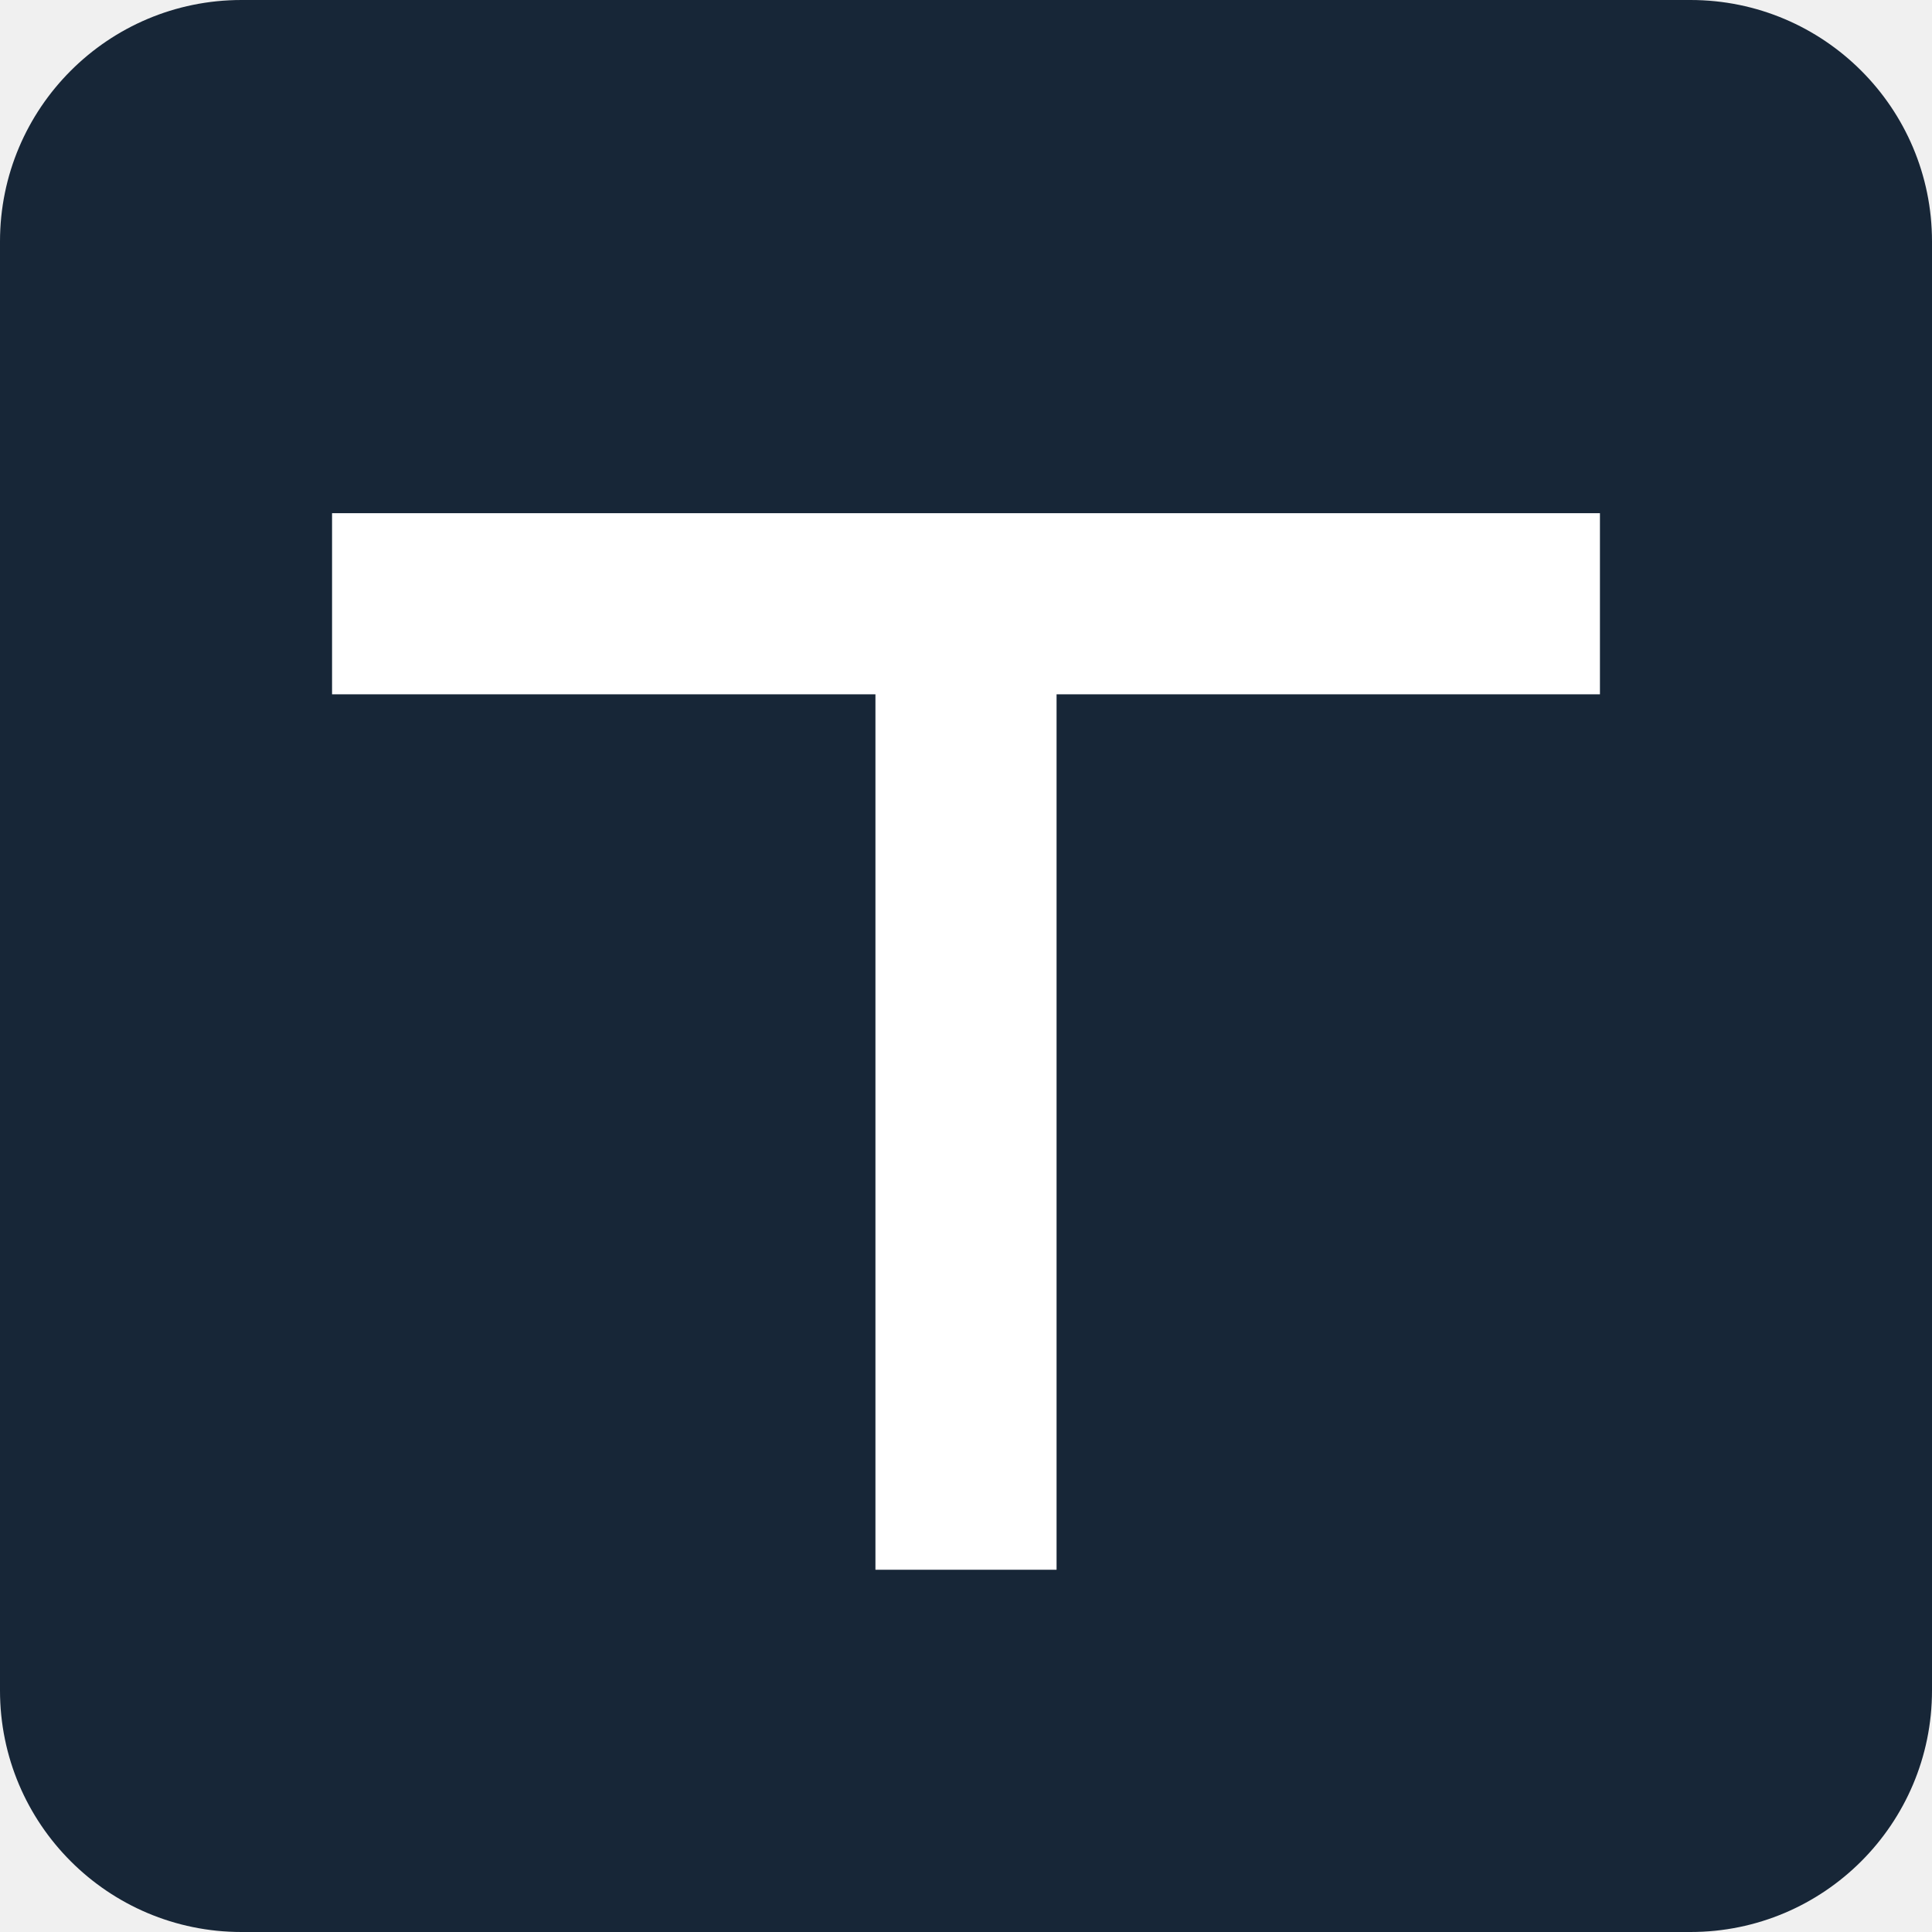
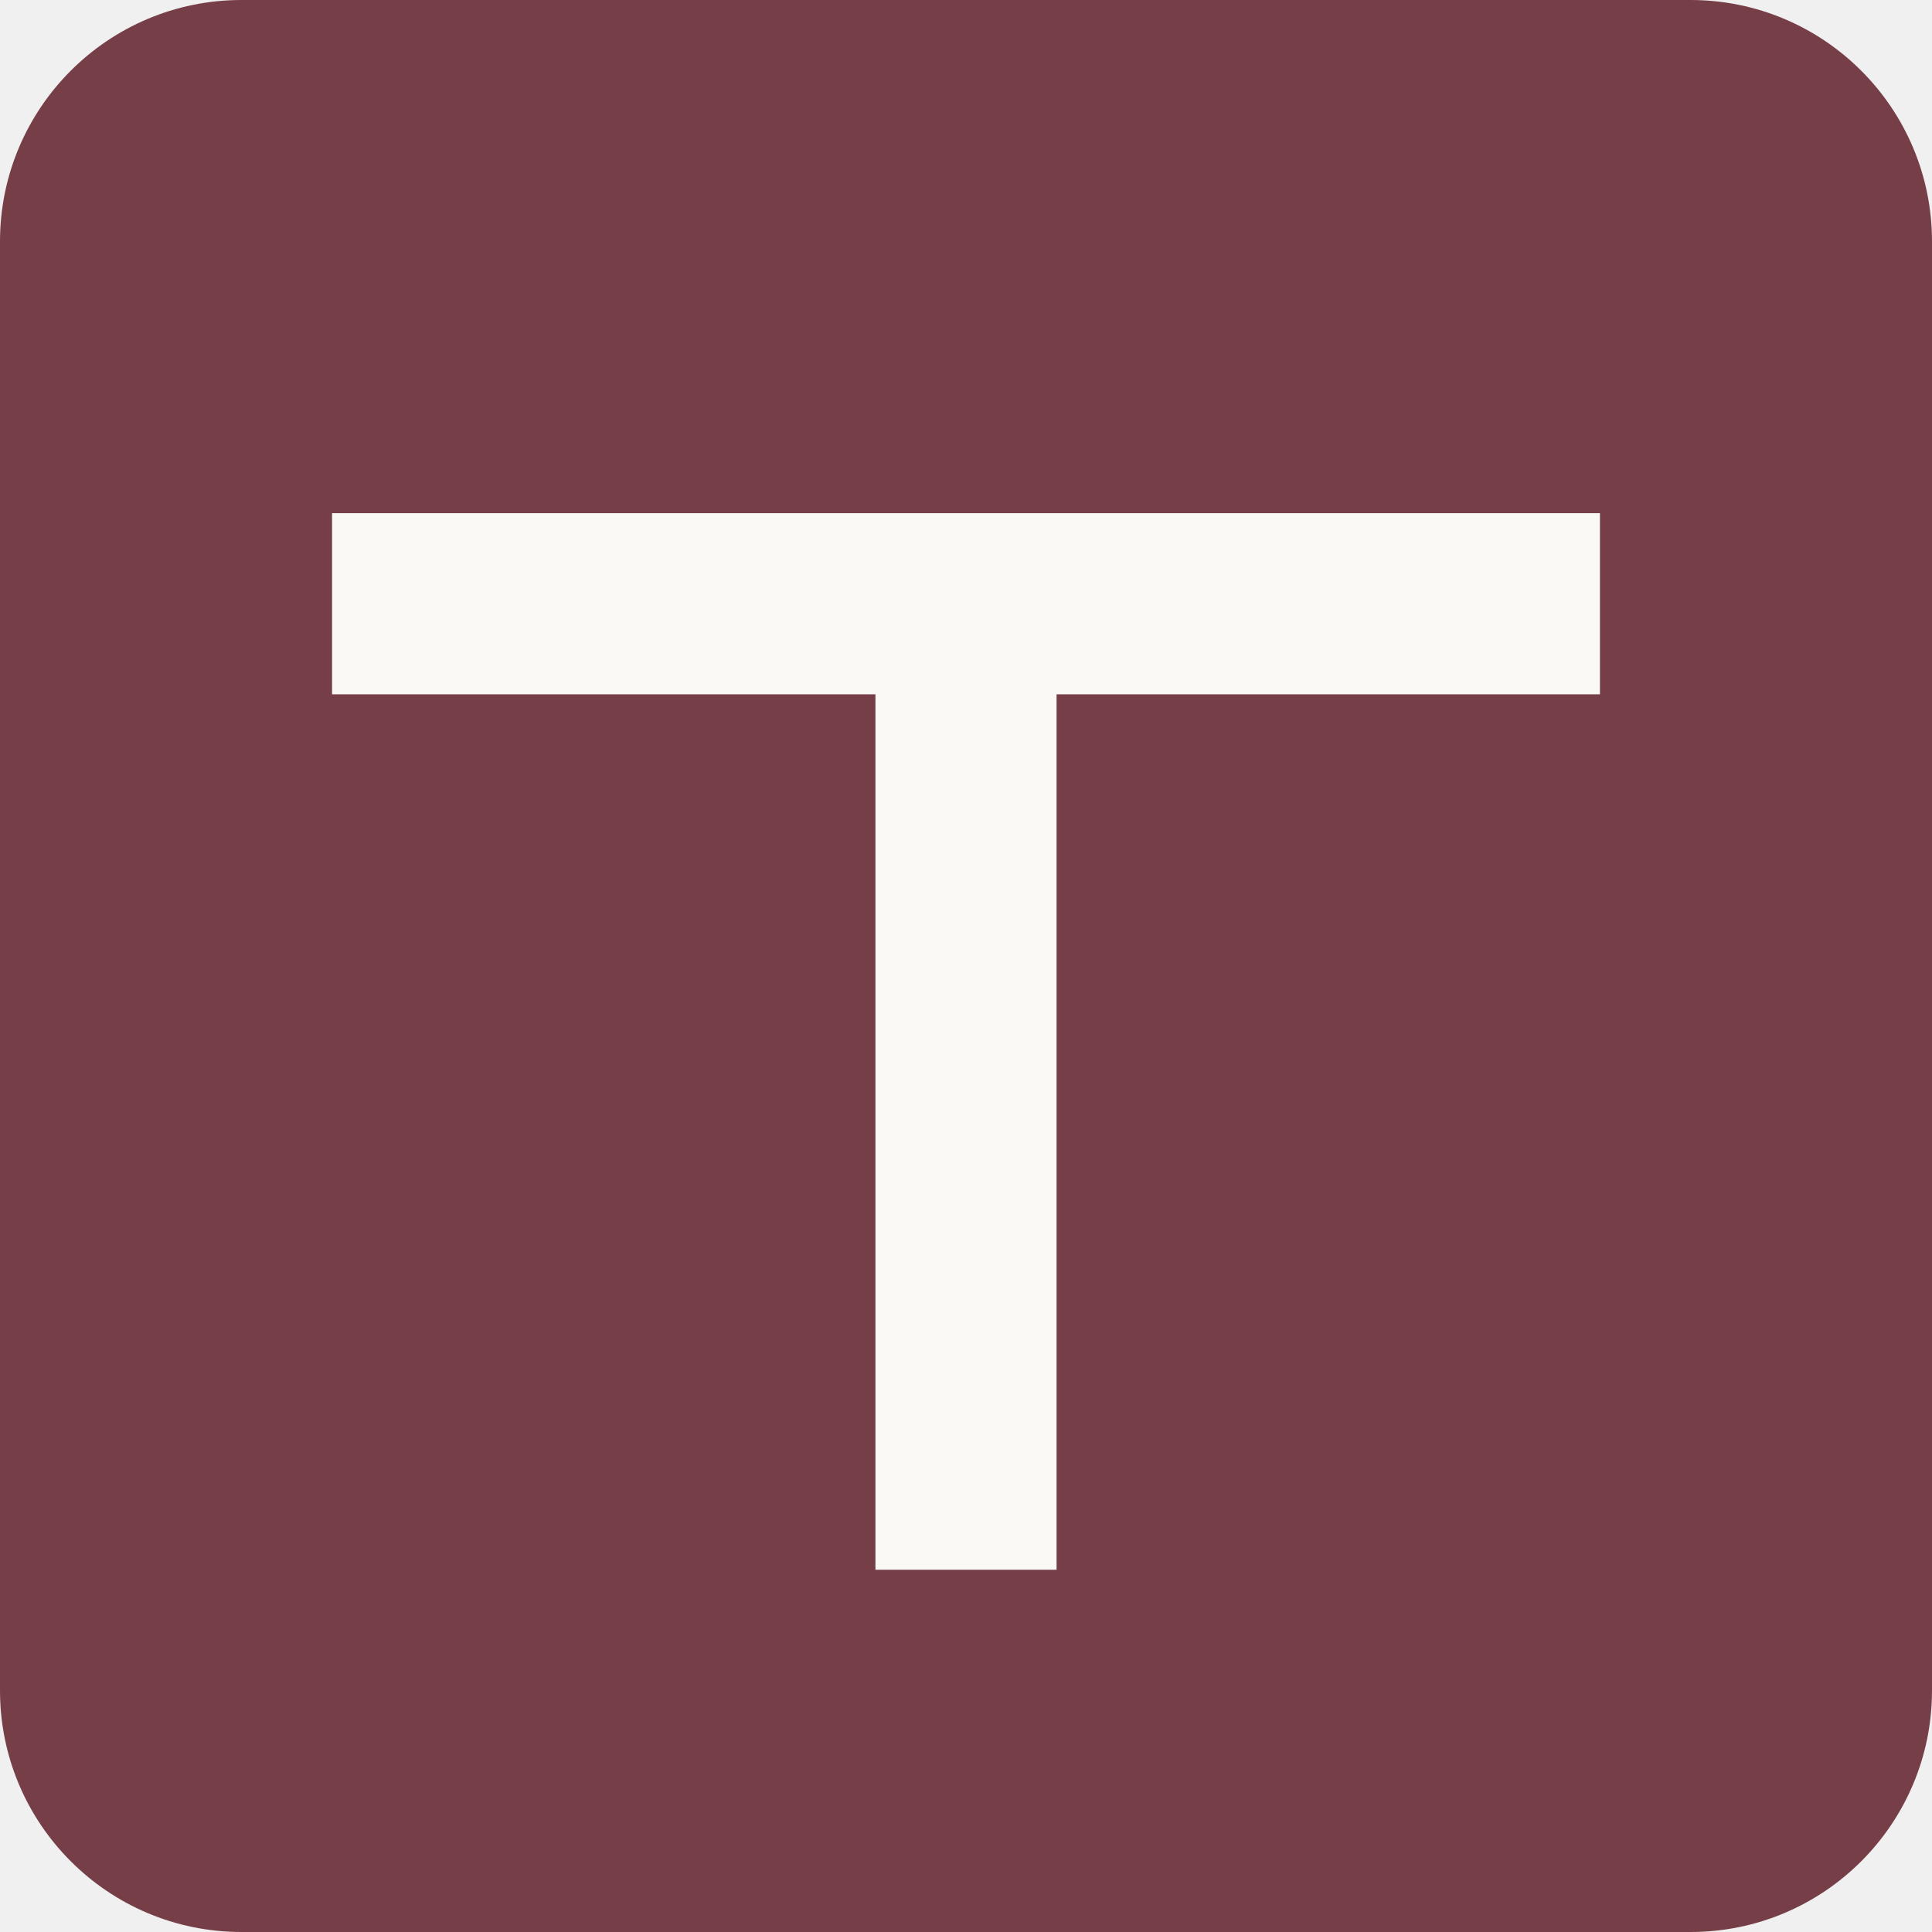
<svg xmlns="http://www.w3.org/2000/svg" viewBox="0 0 64 64">
-   <rect width="64" height="64" rx="8" fill="#172637" />
-   <path d="M14 20h36M32 20v29" stroke="#fff" stroke-width="6" stroke-linecap="square" />
+   <rect width="64" height="64" rx="8" fill="#763f48" />
+   <path d="M14 20h36M32 20v29" stroke="#faf9f6" stroke-width="6" stroke-linecap="square" />
</svg>
